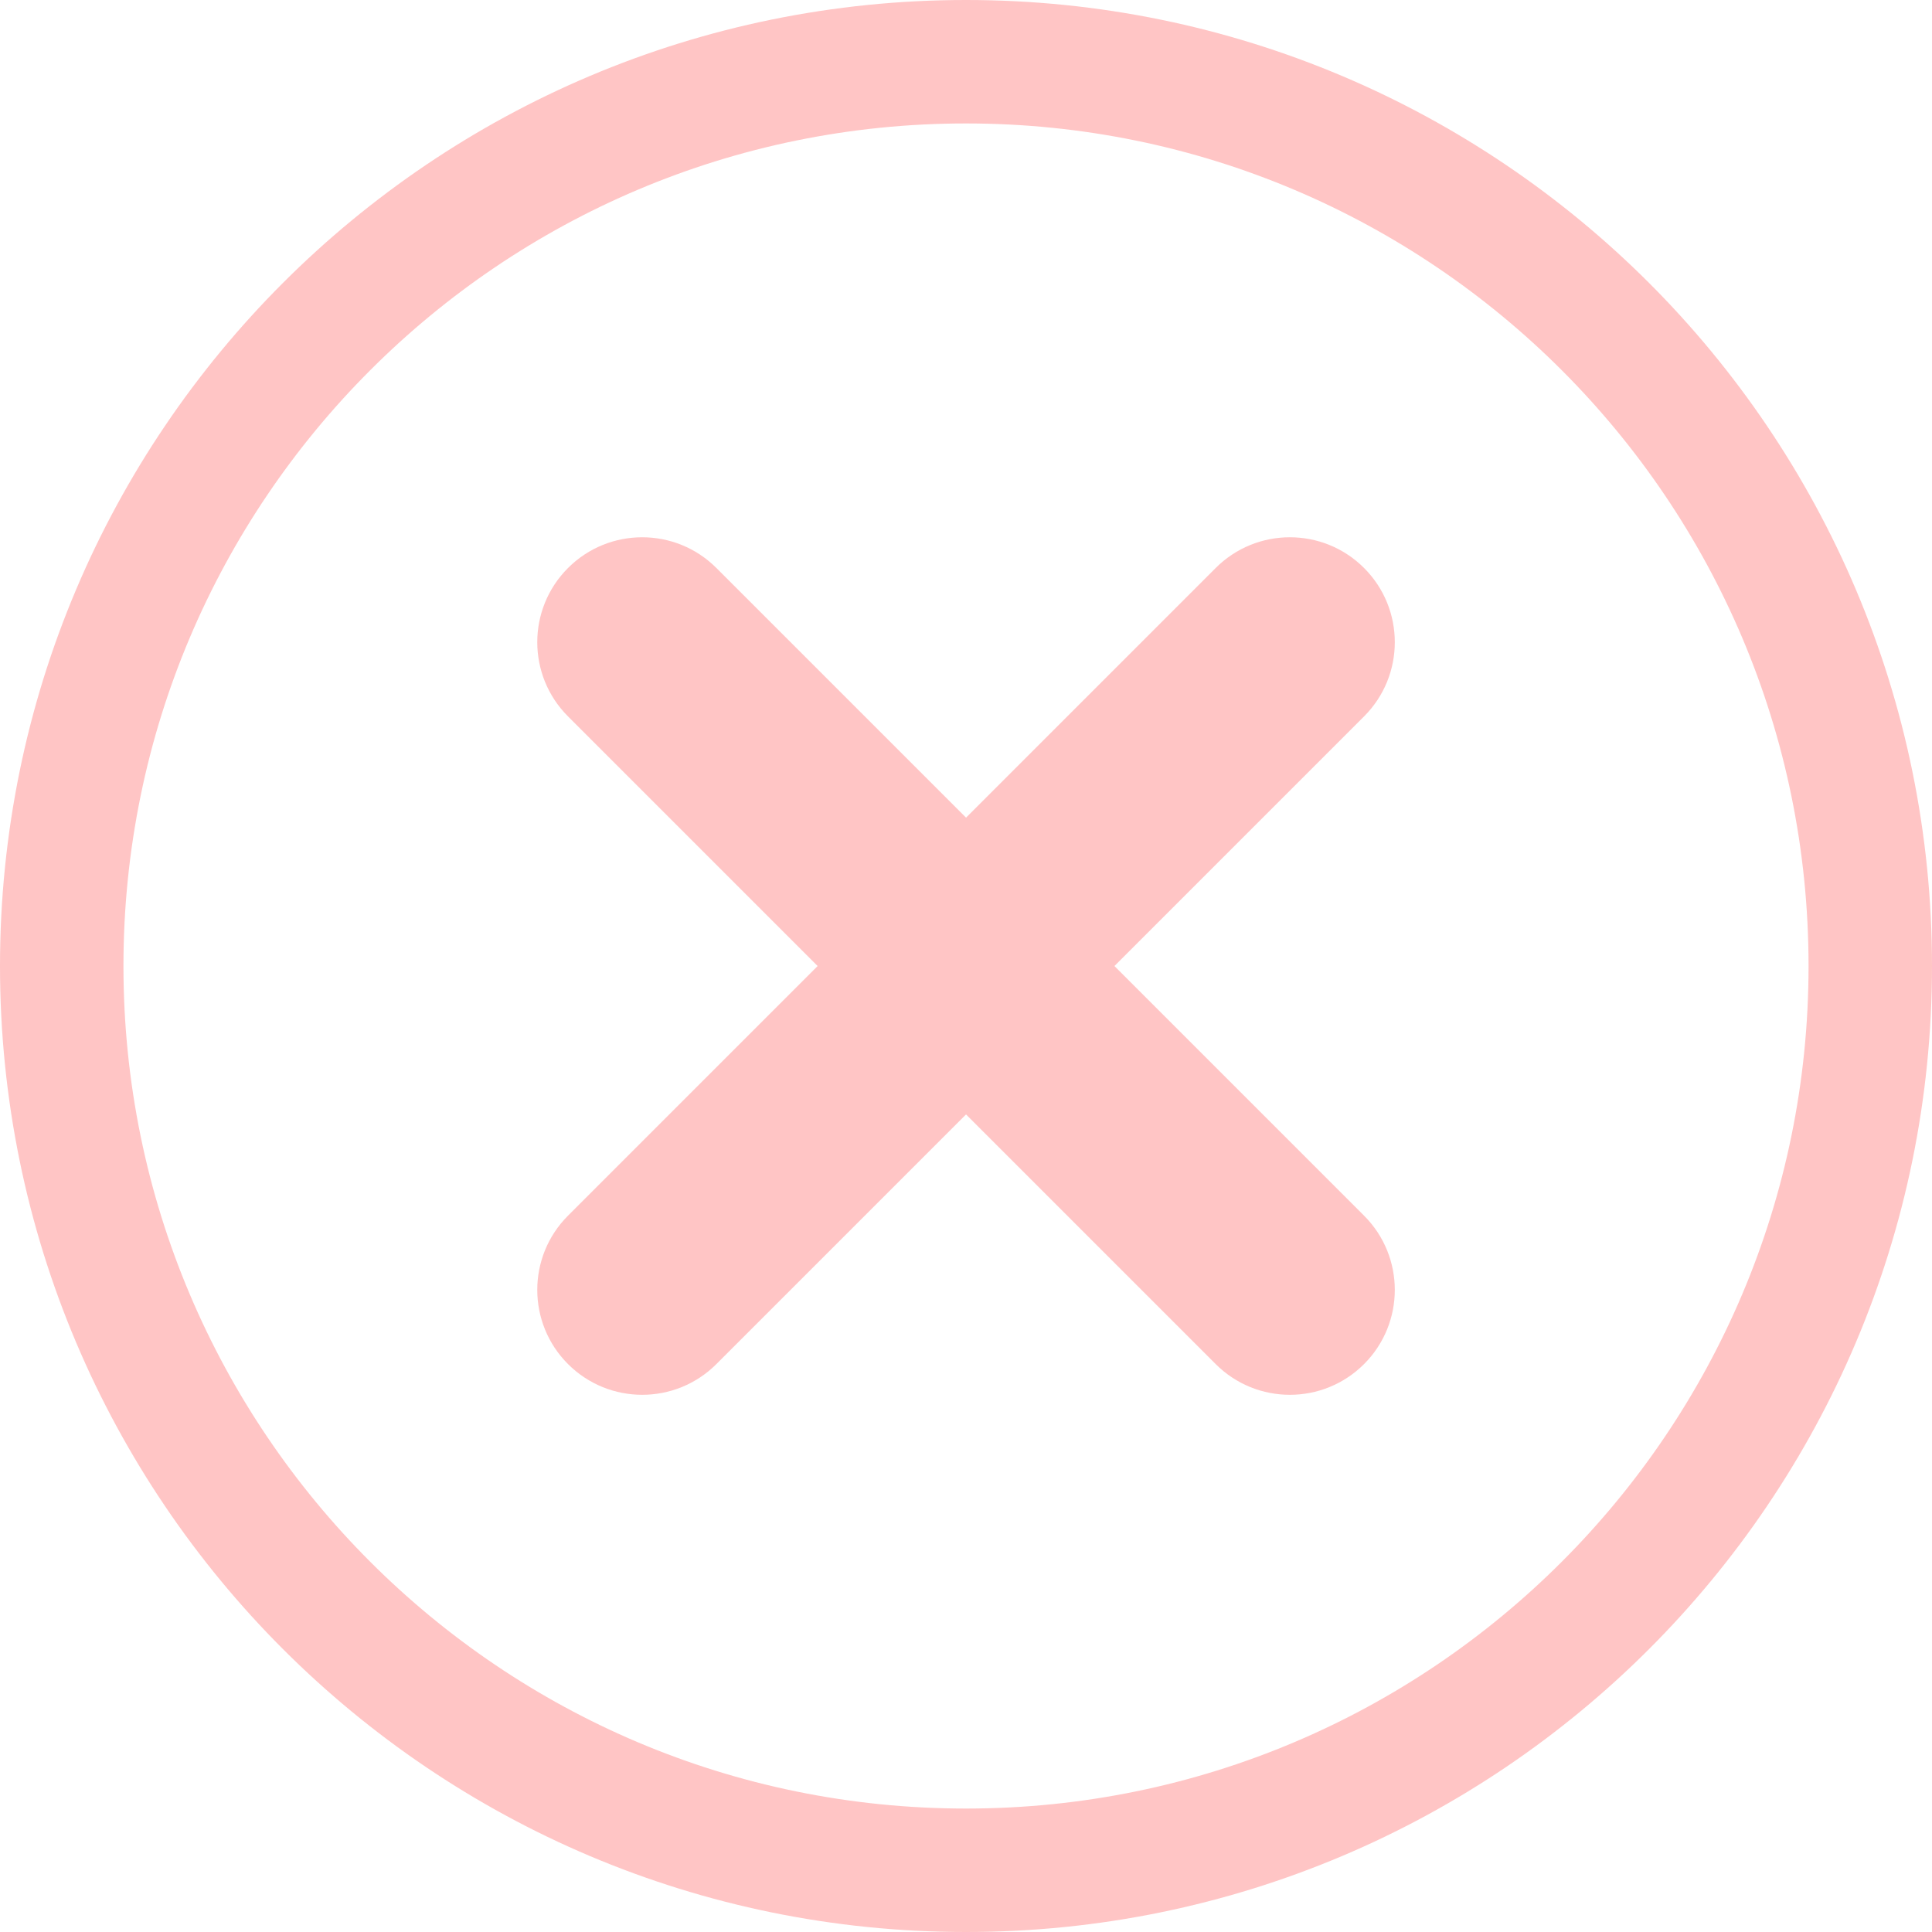
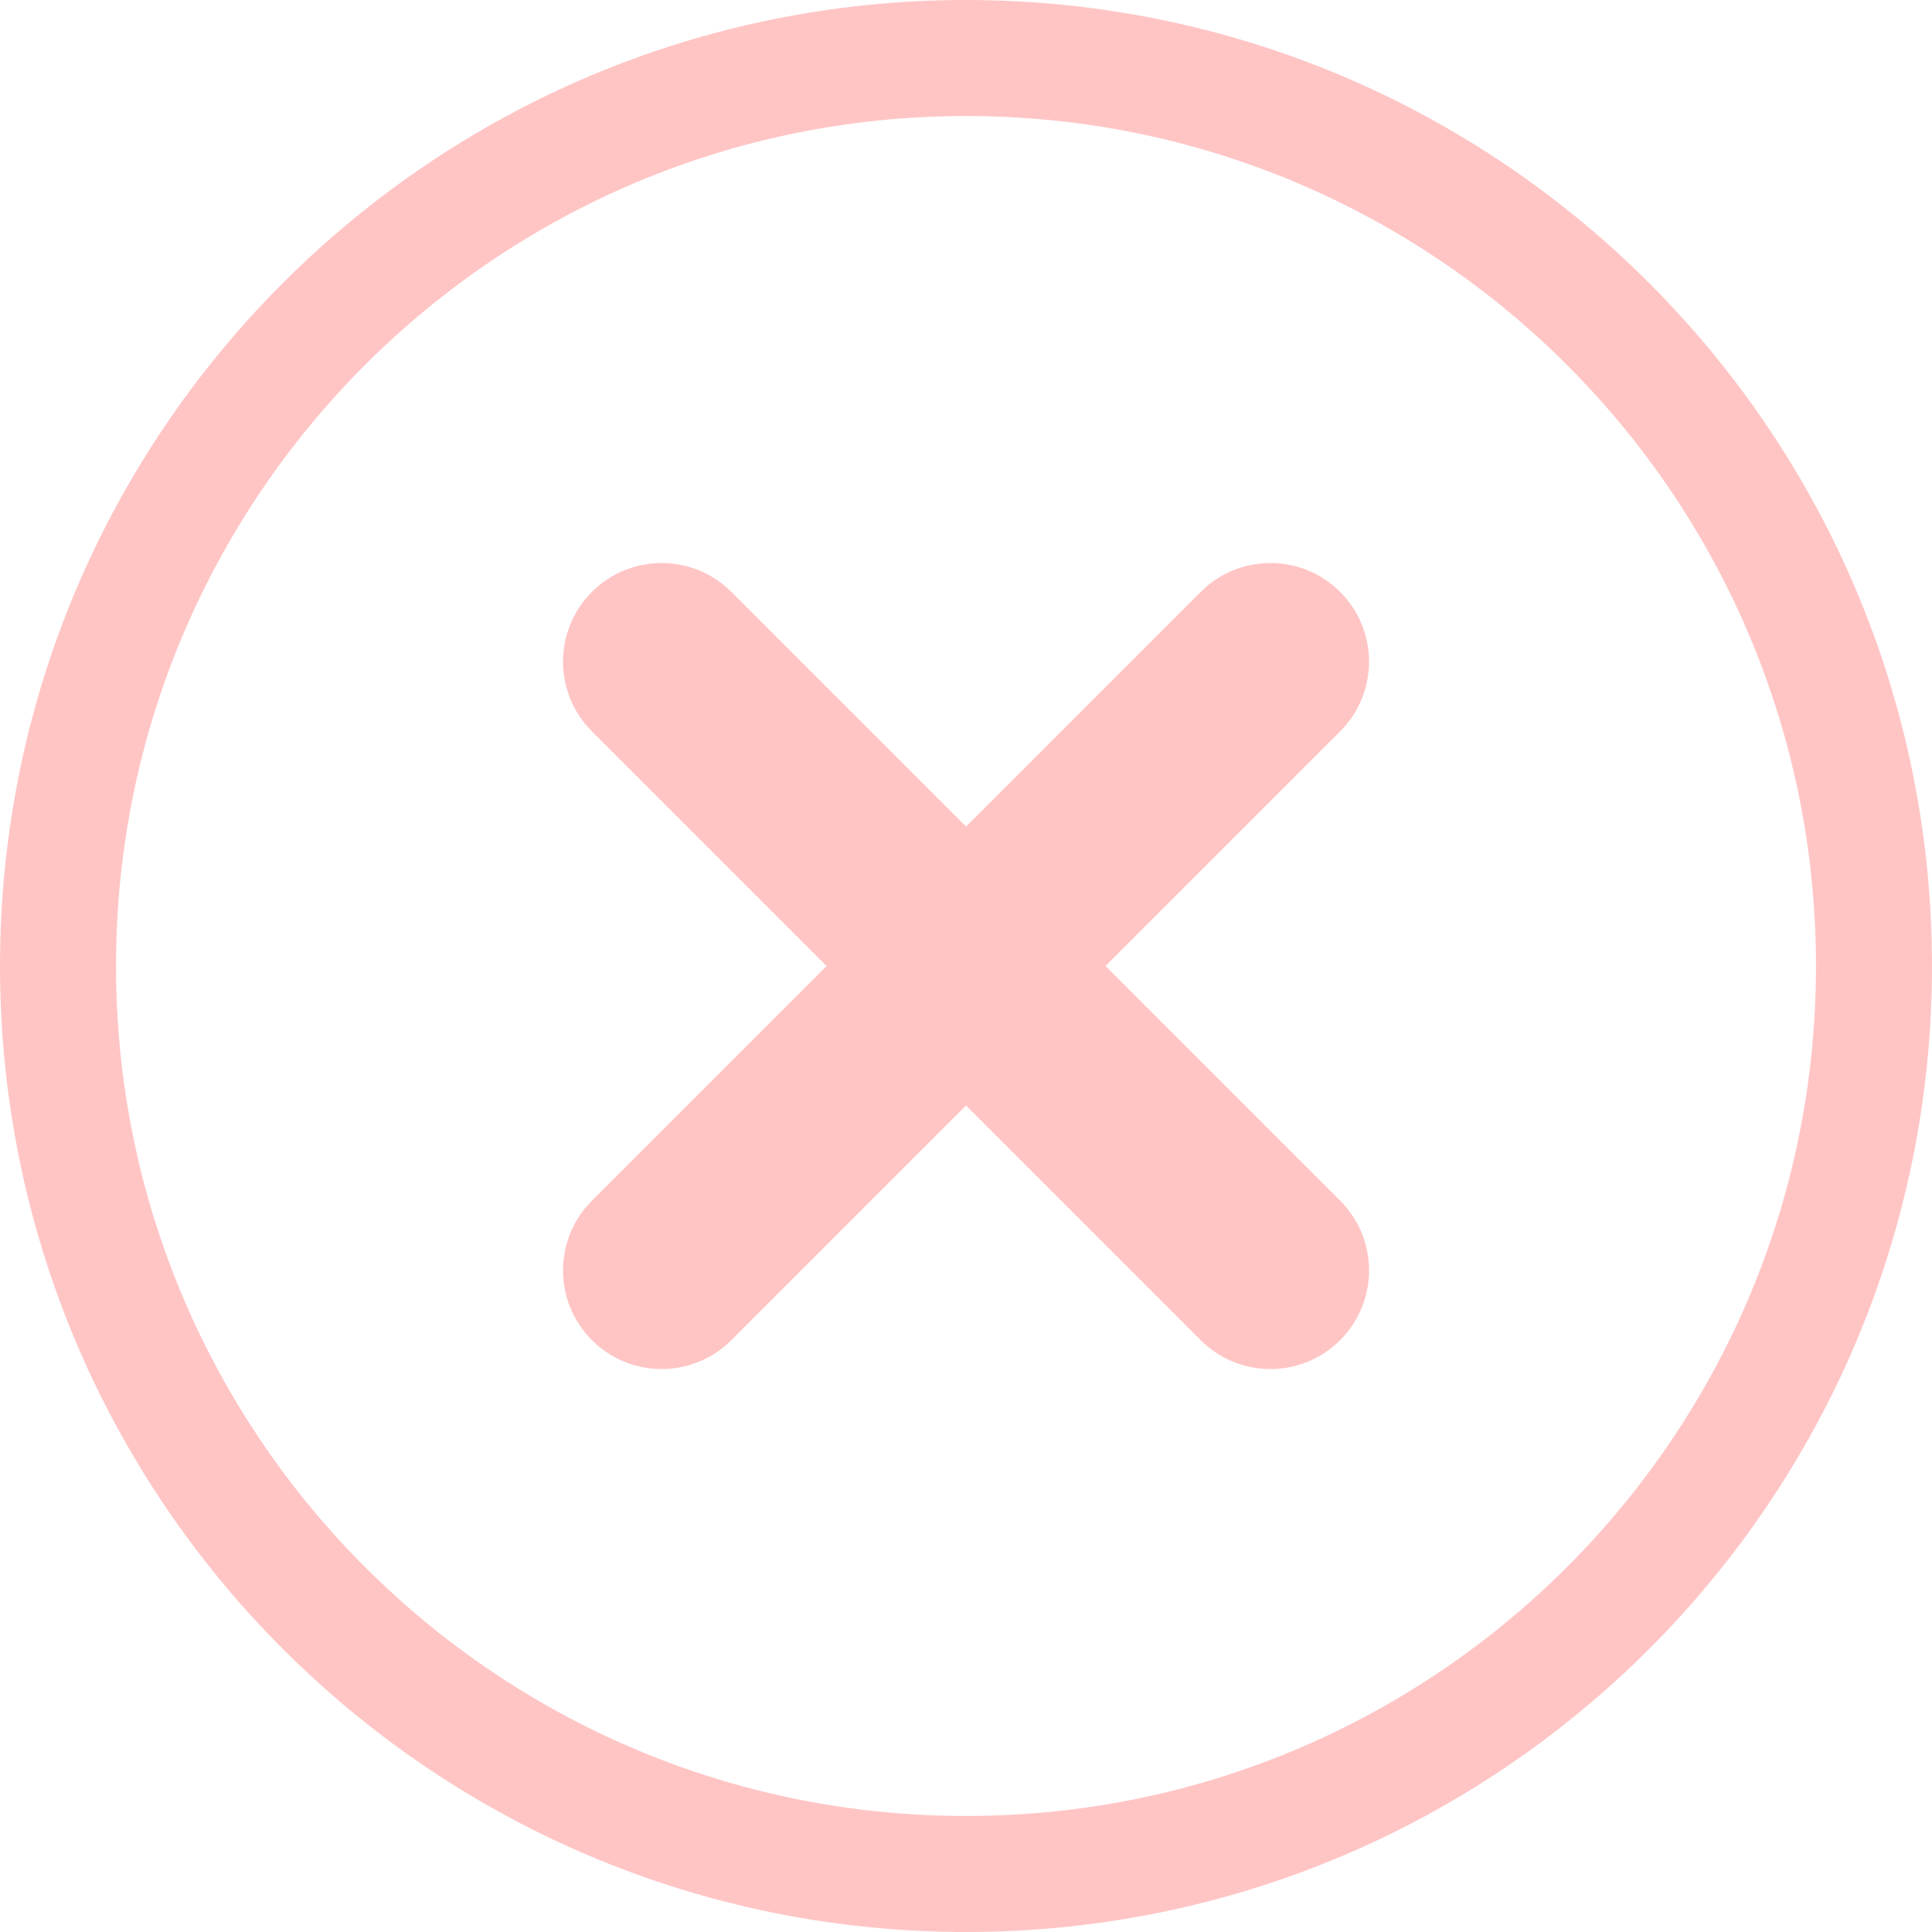
- <svg xmlns="http://www.w3.org/2000/svg" width="313" height="313" viewBox="0 0 313 313" fill="none">
-   <circle cx="156.5" cy="156.5" r="146.5" stroke="#FFC5C5" stroke-width="20" />
-   <rect x="208.97" y="80" width="34" height="182.391" rx="17" transform="rotate(45 208.97 80)" fill="#FFC5C5" />
-   <rect x="80" y="104.042" width="34" height="182.391" rx="17" transform="rotate(-45 80 104.042)" fill="#FFC5C5" />
+ <svg xmlns="http://www.w3.org/2000/svg" width="333" height="333" viewBox="0 0 333 333" fill="none">
+   <circle cx="166.5" cy="166.5" r="156.5" stroke="#FFC5C5" stroke-width="20" />
+   <rect x="218.97" y="90" width="34" height="182.391" rx="17" transform="rotate(45 218.97 90)" fill="#FFC5C5" />
+   <rect x="90" y="114.042" width="34" height="182.391" rx="17" transform="rotate(-45 90 114.042)" fill="#FFC5C5" />
</svg>
